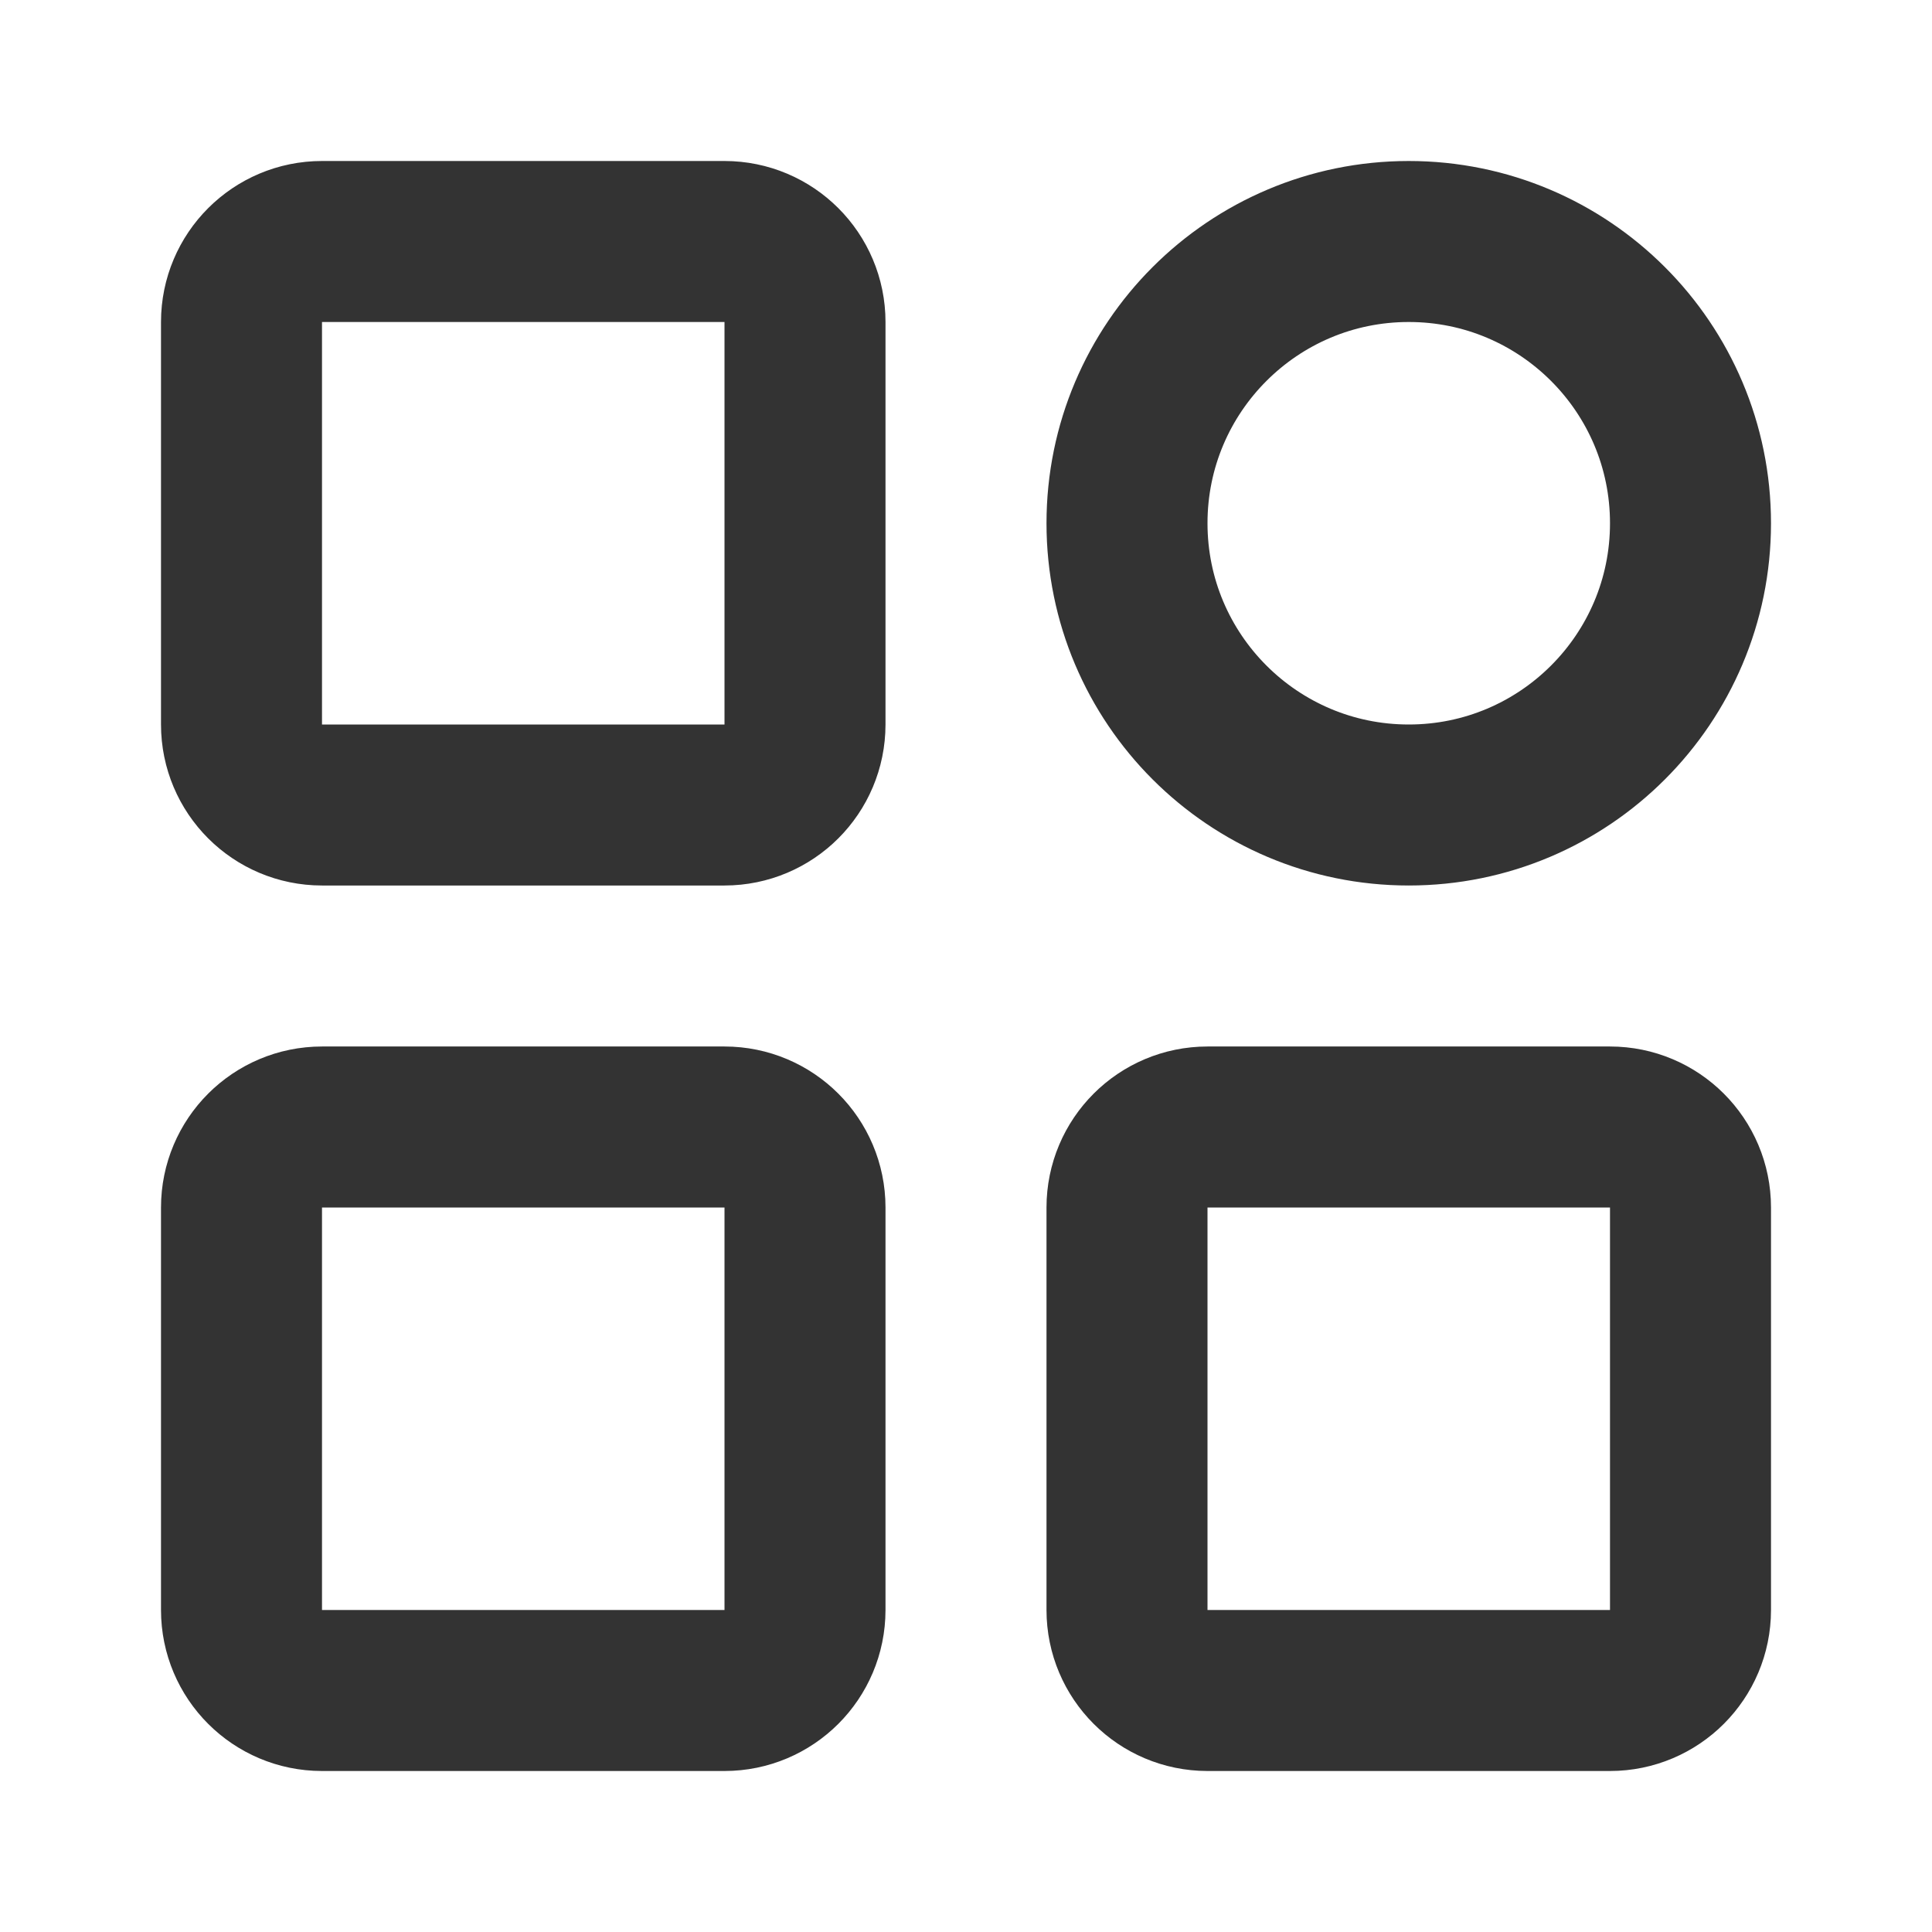
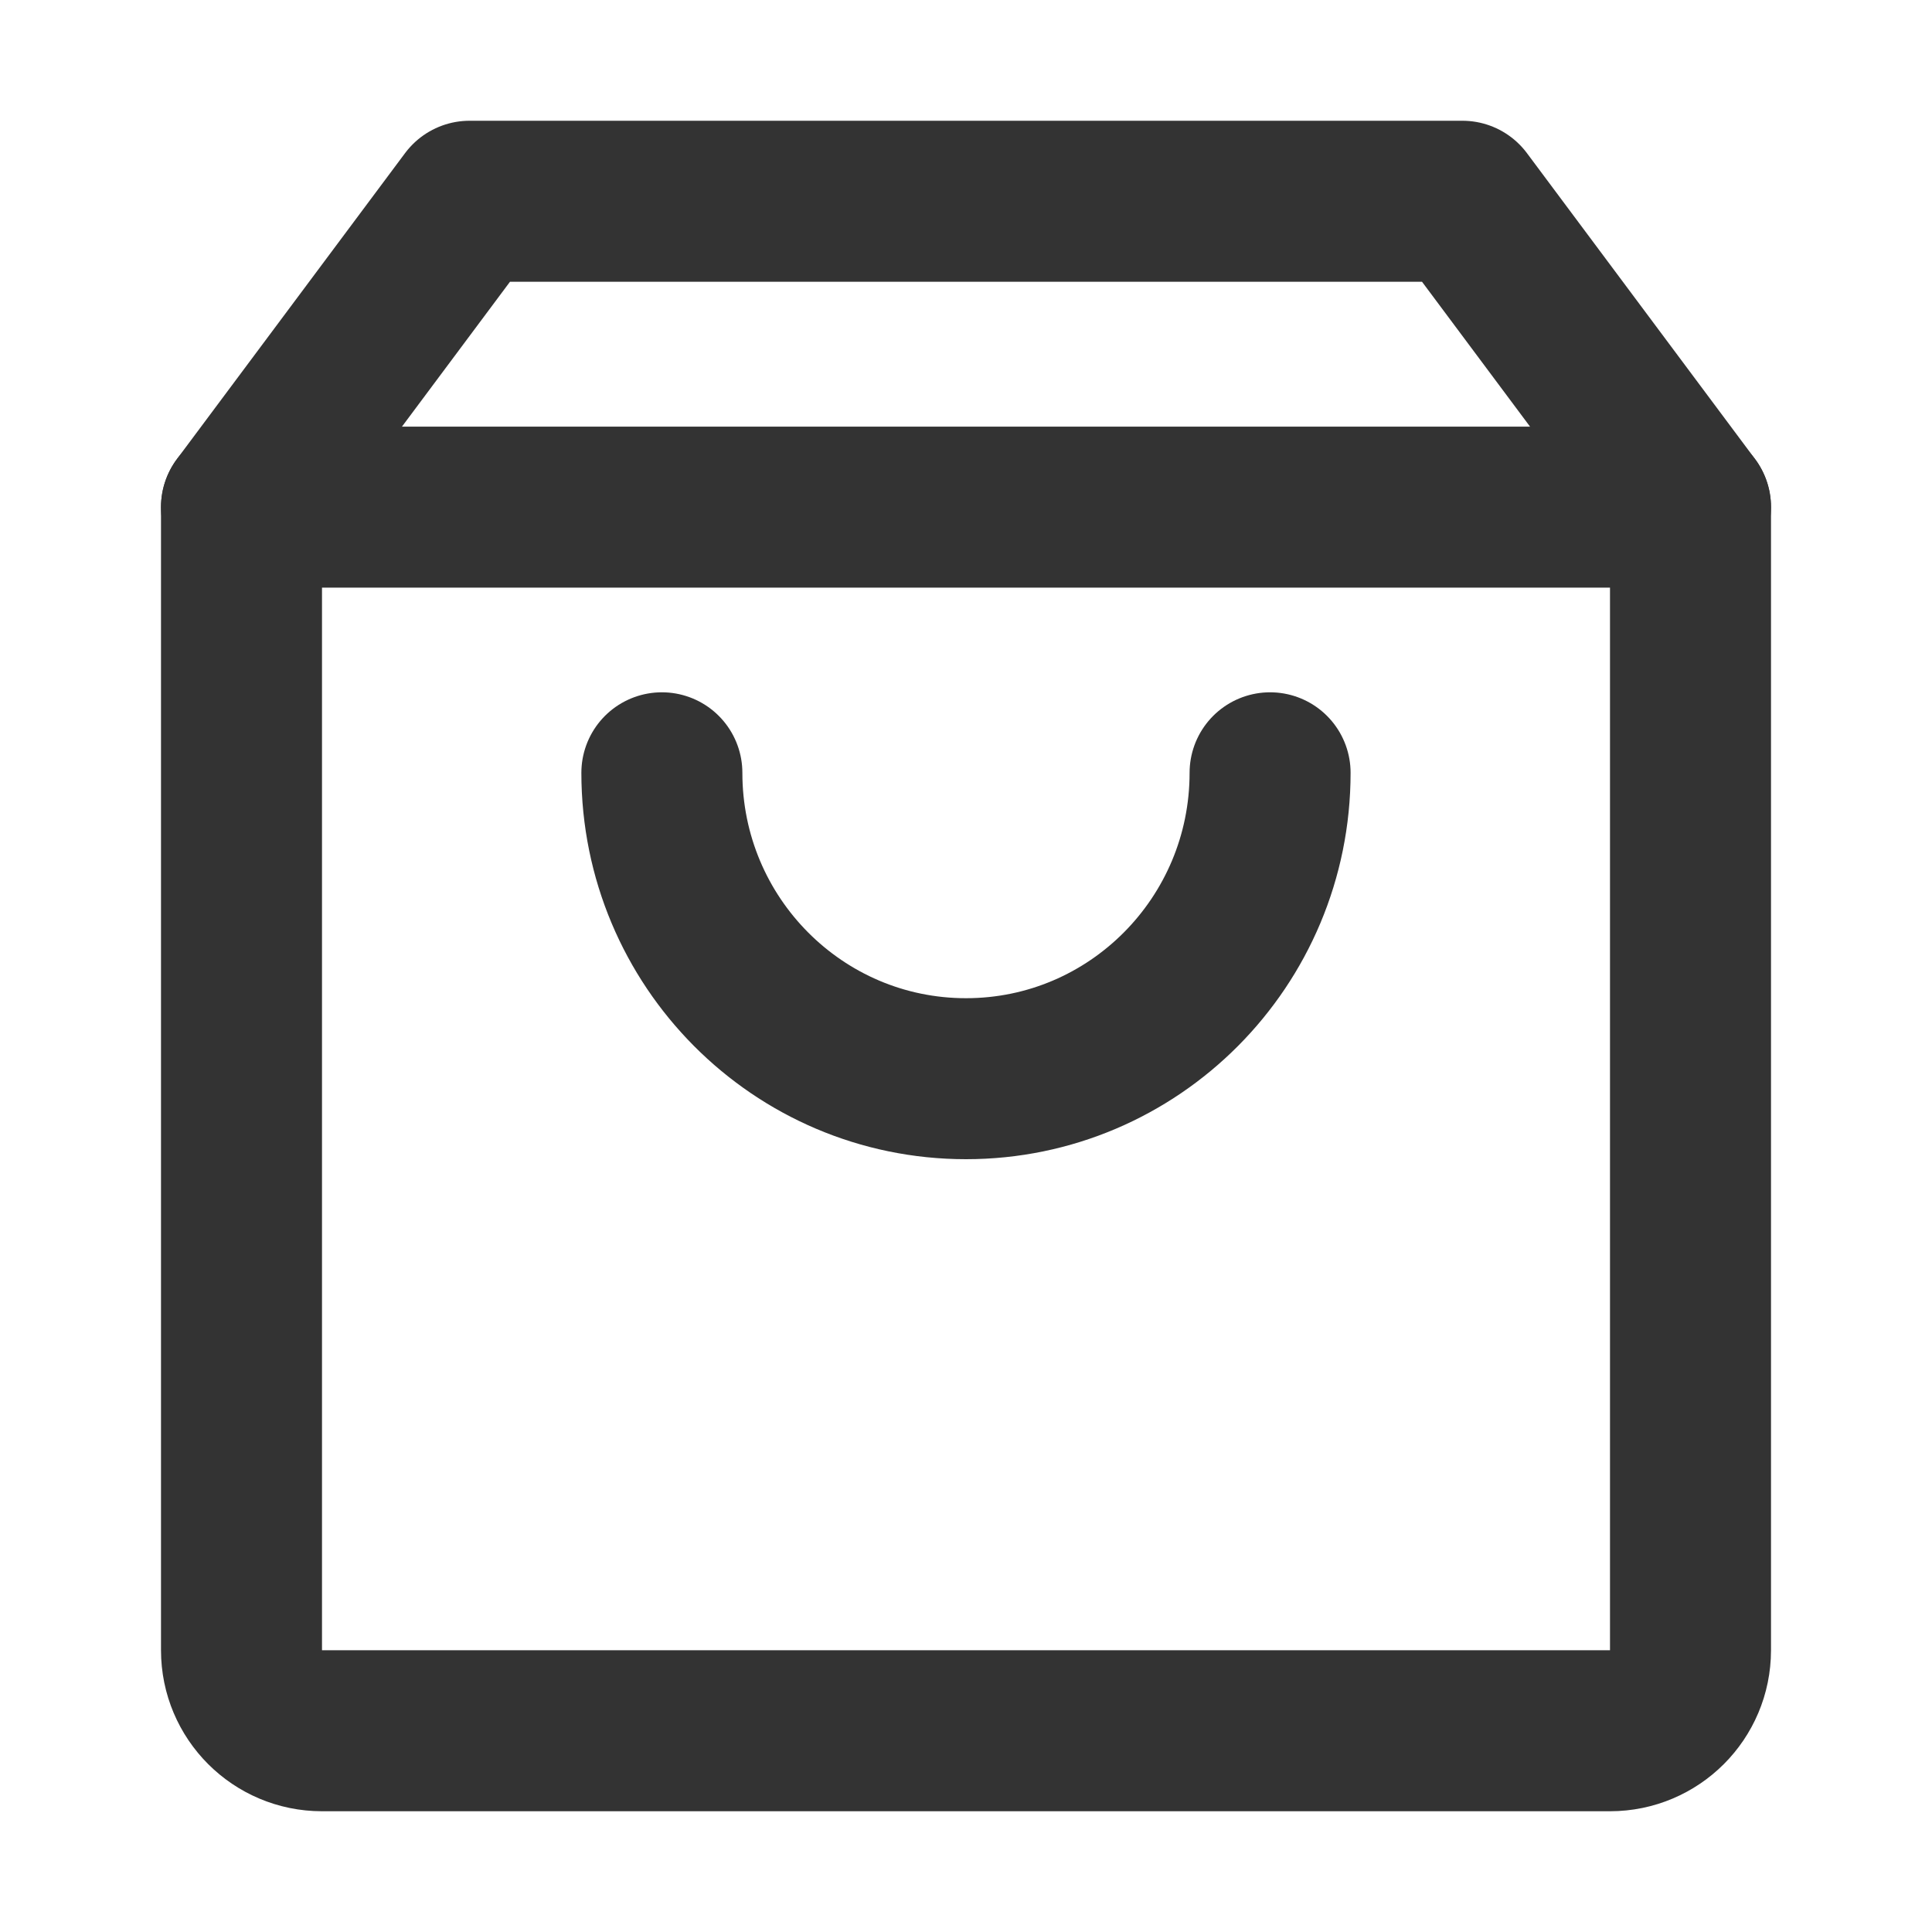
- <svg xmlns="http://www.w3.org/2000/svg" fill="none" viewBox="0 0 48 48">
-   <path stroke="#333" stroke-linejoin="round" stroke-width="4" d="M18 6H8a2 2 0 0 0-2 2v10a2 2 0 0 0 2 2h10a2 2 0 0 0 2-2V8a2 2 0 0 0-2-2Zm0 22H8a2 2 0 0 0-2 2v10a2 2 0 0 0 2 2h10a2 2 0 0 0 2-2V30a2 2 0 0 0-2-2Zm17-8a7 7 0 1 0 0-14 7 7 0 0 0 0 14Zm5 8H30a2 2 0 0 0-2 2v10a2 2 0 0 0 2 2h10a2 2 0 0 0 2-2V30a2 2 0 0 0-2-2Z" data-follow-stroke="#333" />
+ <svg xmlns="http://www.w3.org/2000/svg" width="24" height="24" viewBox="0 0 48 48" fill="none">
+   <path d="M6 12.6V41C6 42.105 6.895 43 8 43H40C41.105 43 42 42.105 42 41V12.6H6Z" fill="none" stroke="#333" stroke-width="4" stroke-linejoin="round" />
+   <path d="M42 12.6L36.333 5H11.667L6 12.6V12.6" stroke="#333" stroke-width="4" stroke-linecap="round" stroke-linejoin="round" />
+   <path d="M31.555 19.2C31.555 23.398 28.173 26.8 24 26.8C19.827 26.8 16.444 23.398 16.444 19.2" stroke="#333" stroke-width="4" stroke-linecap="round" stroke-linejoin="round" />
</svg>
